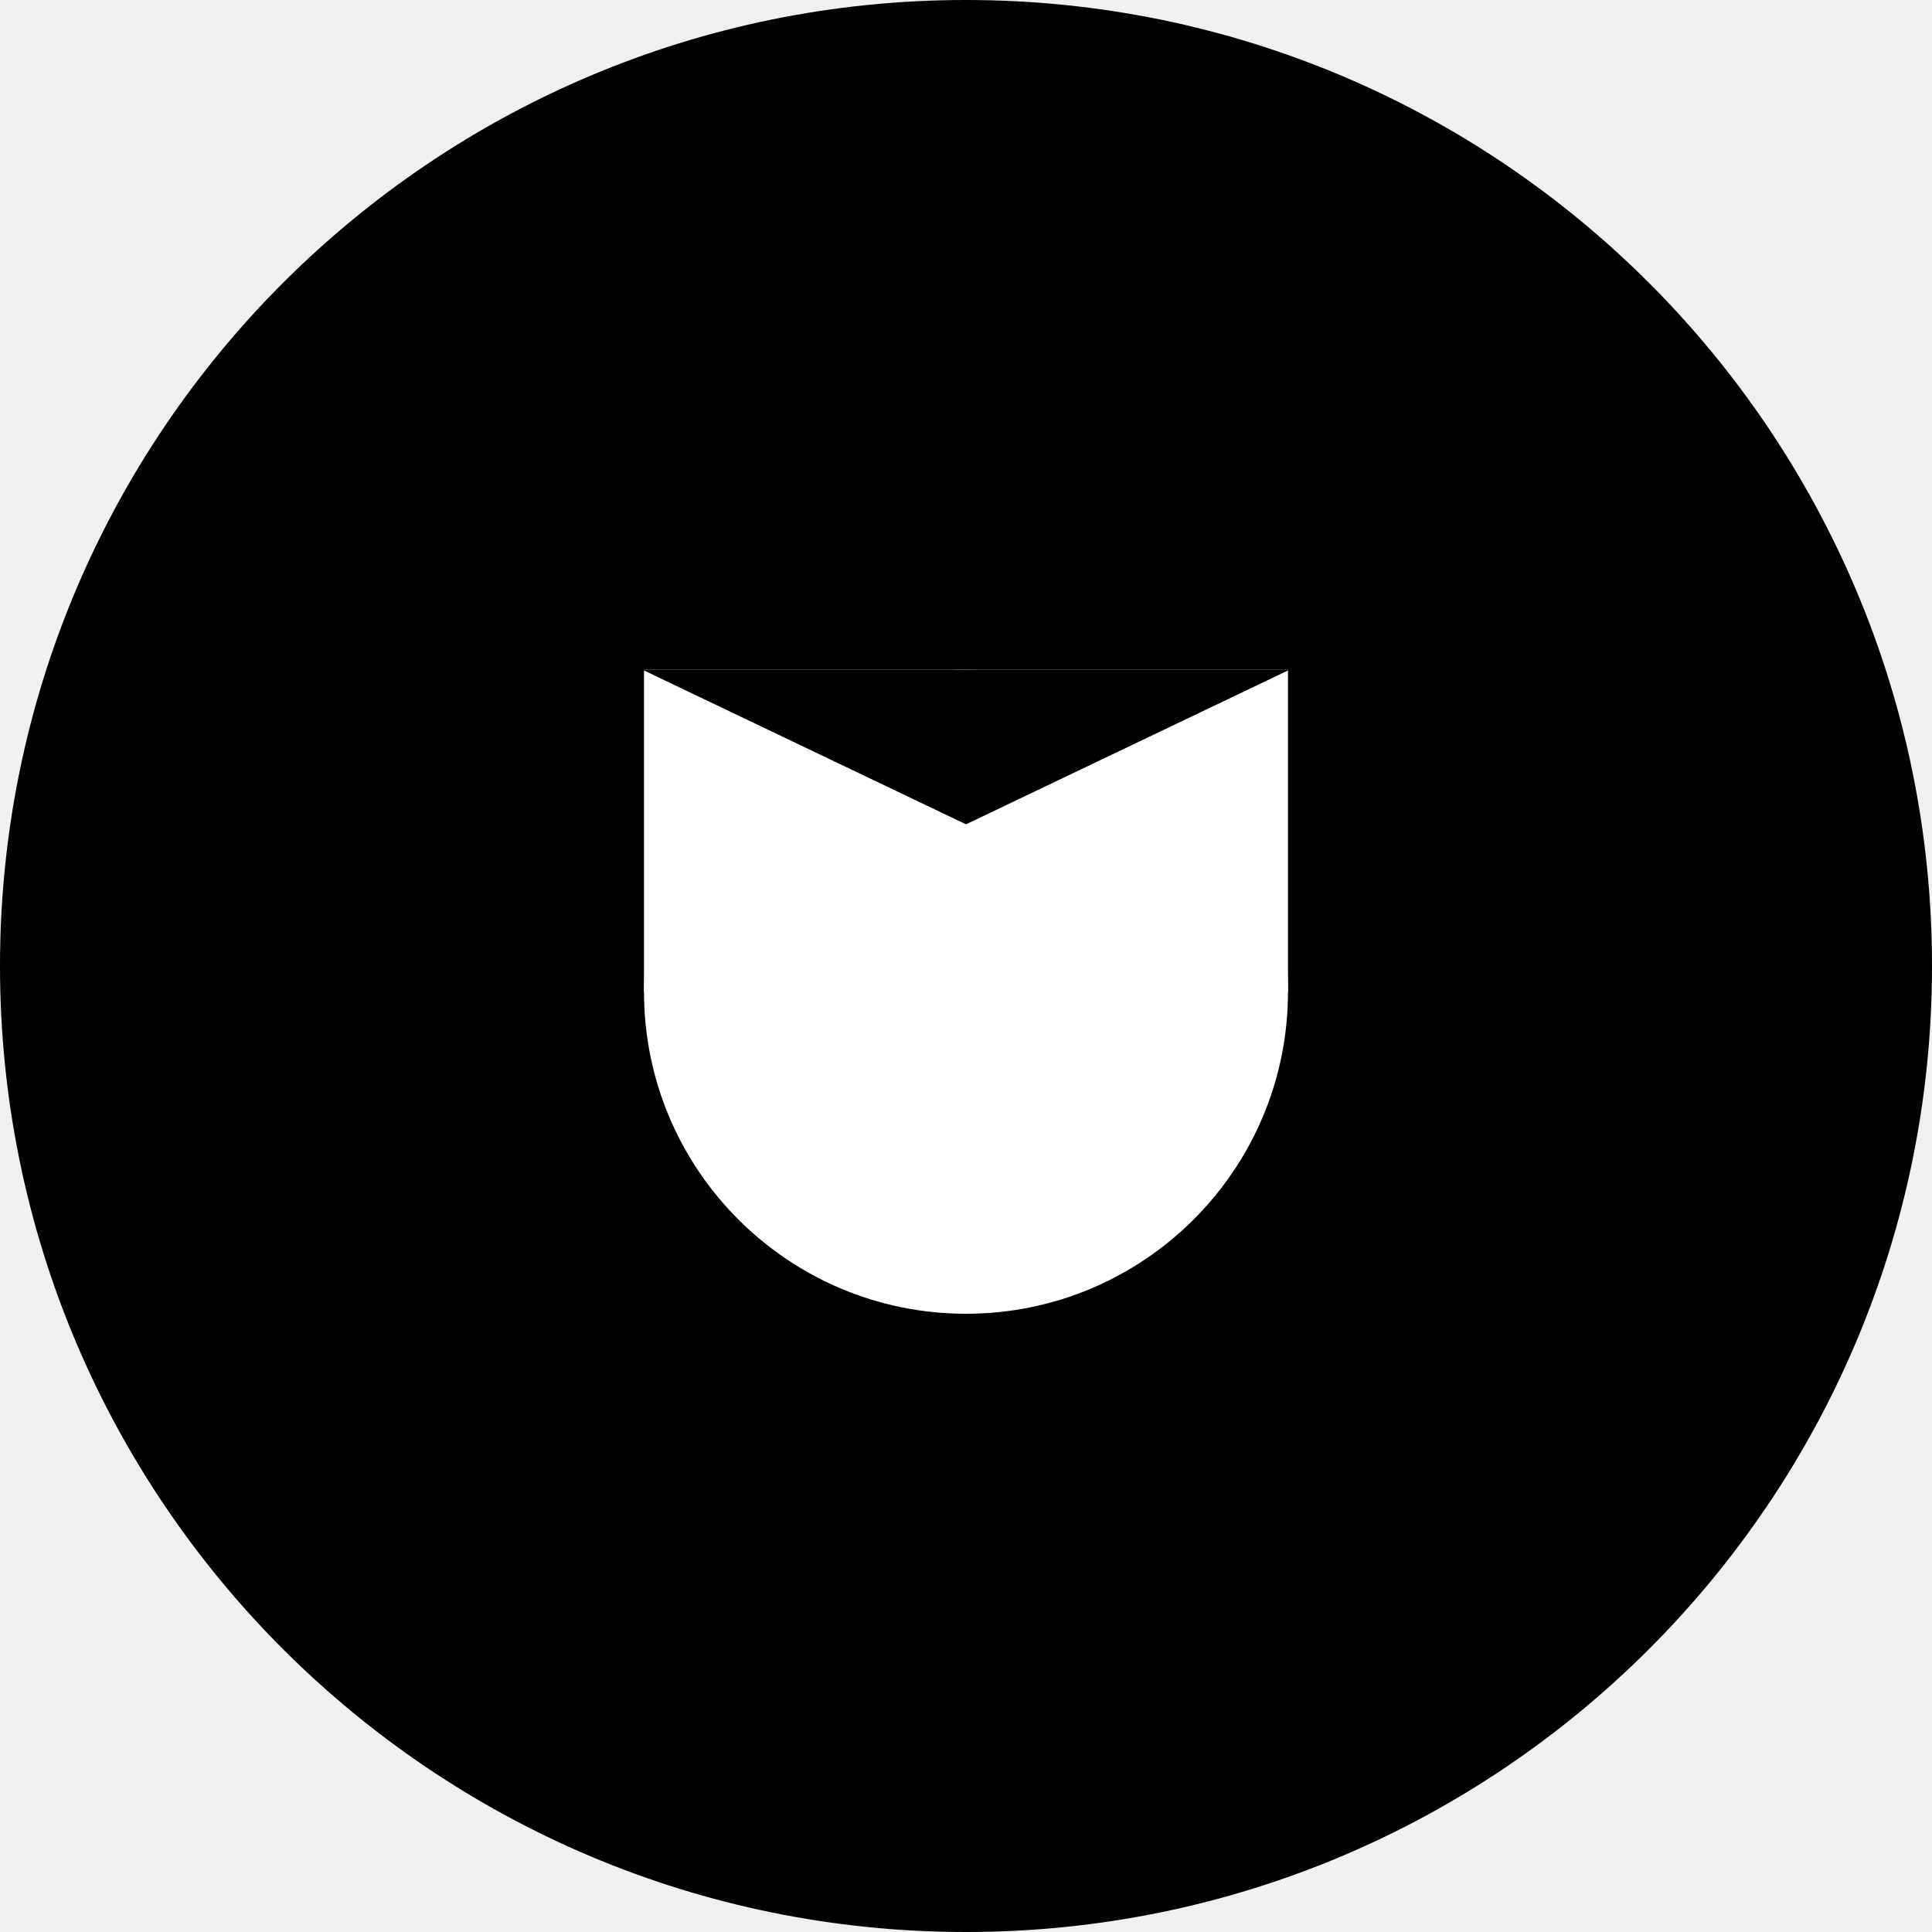
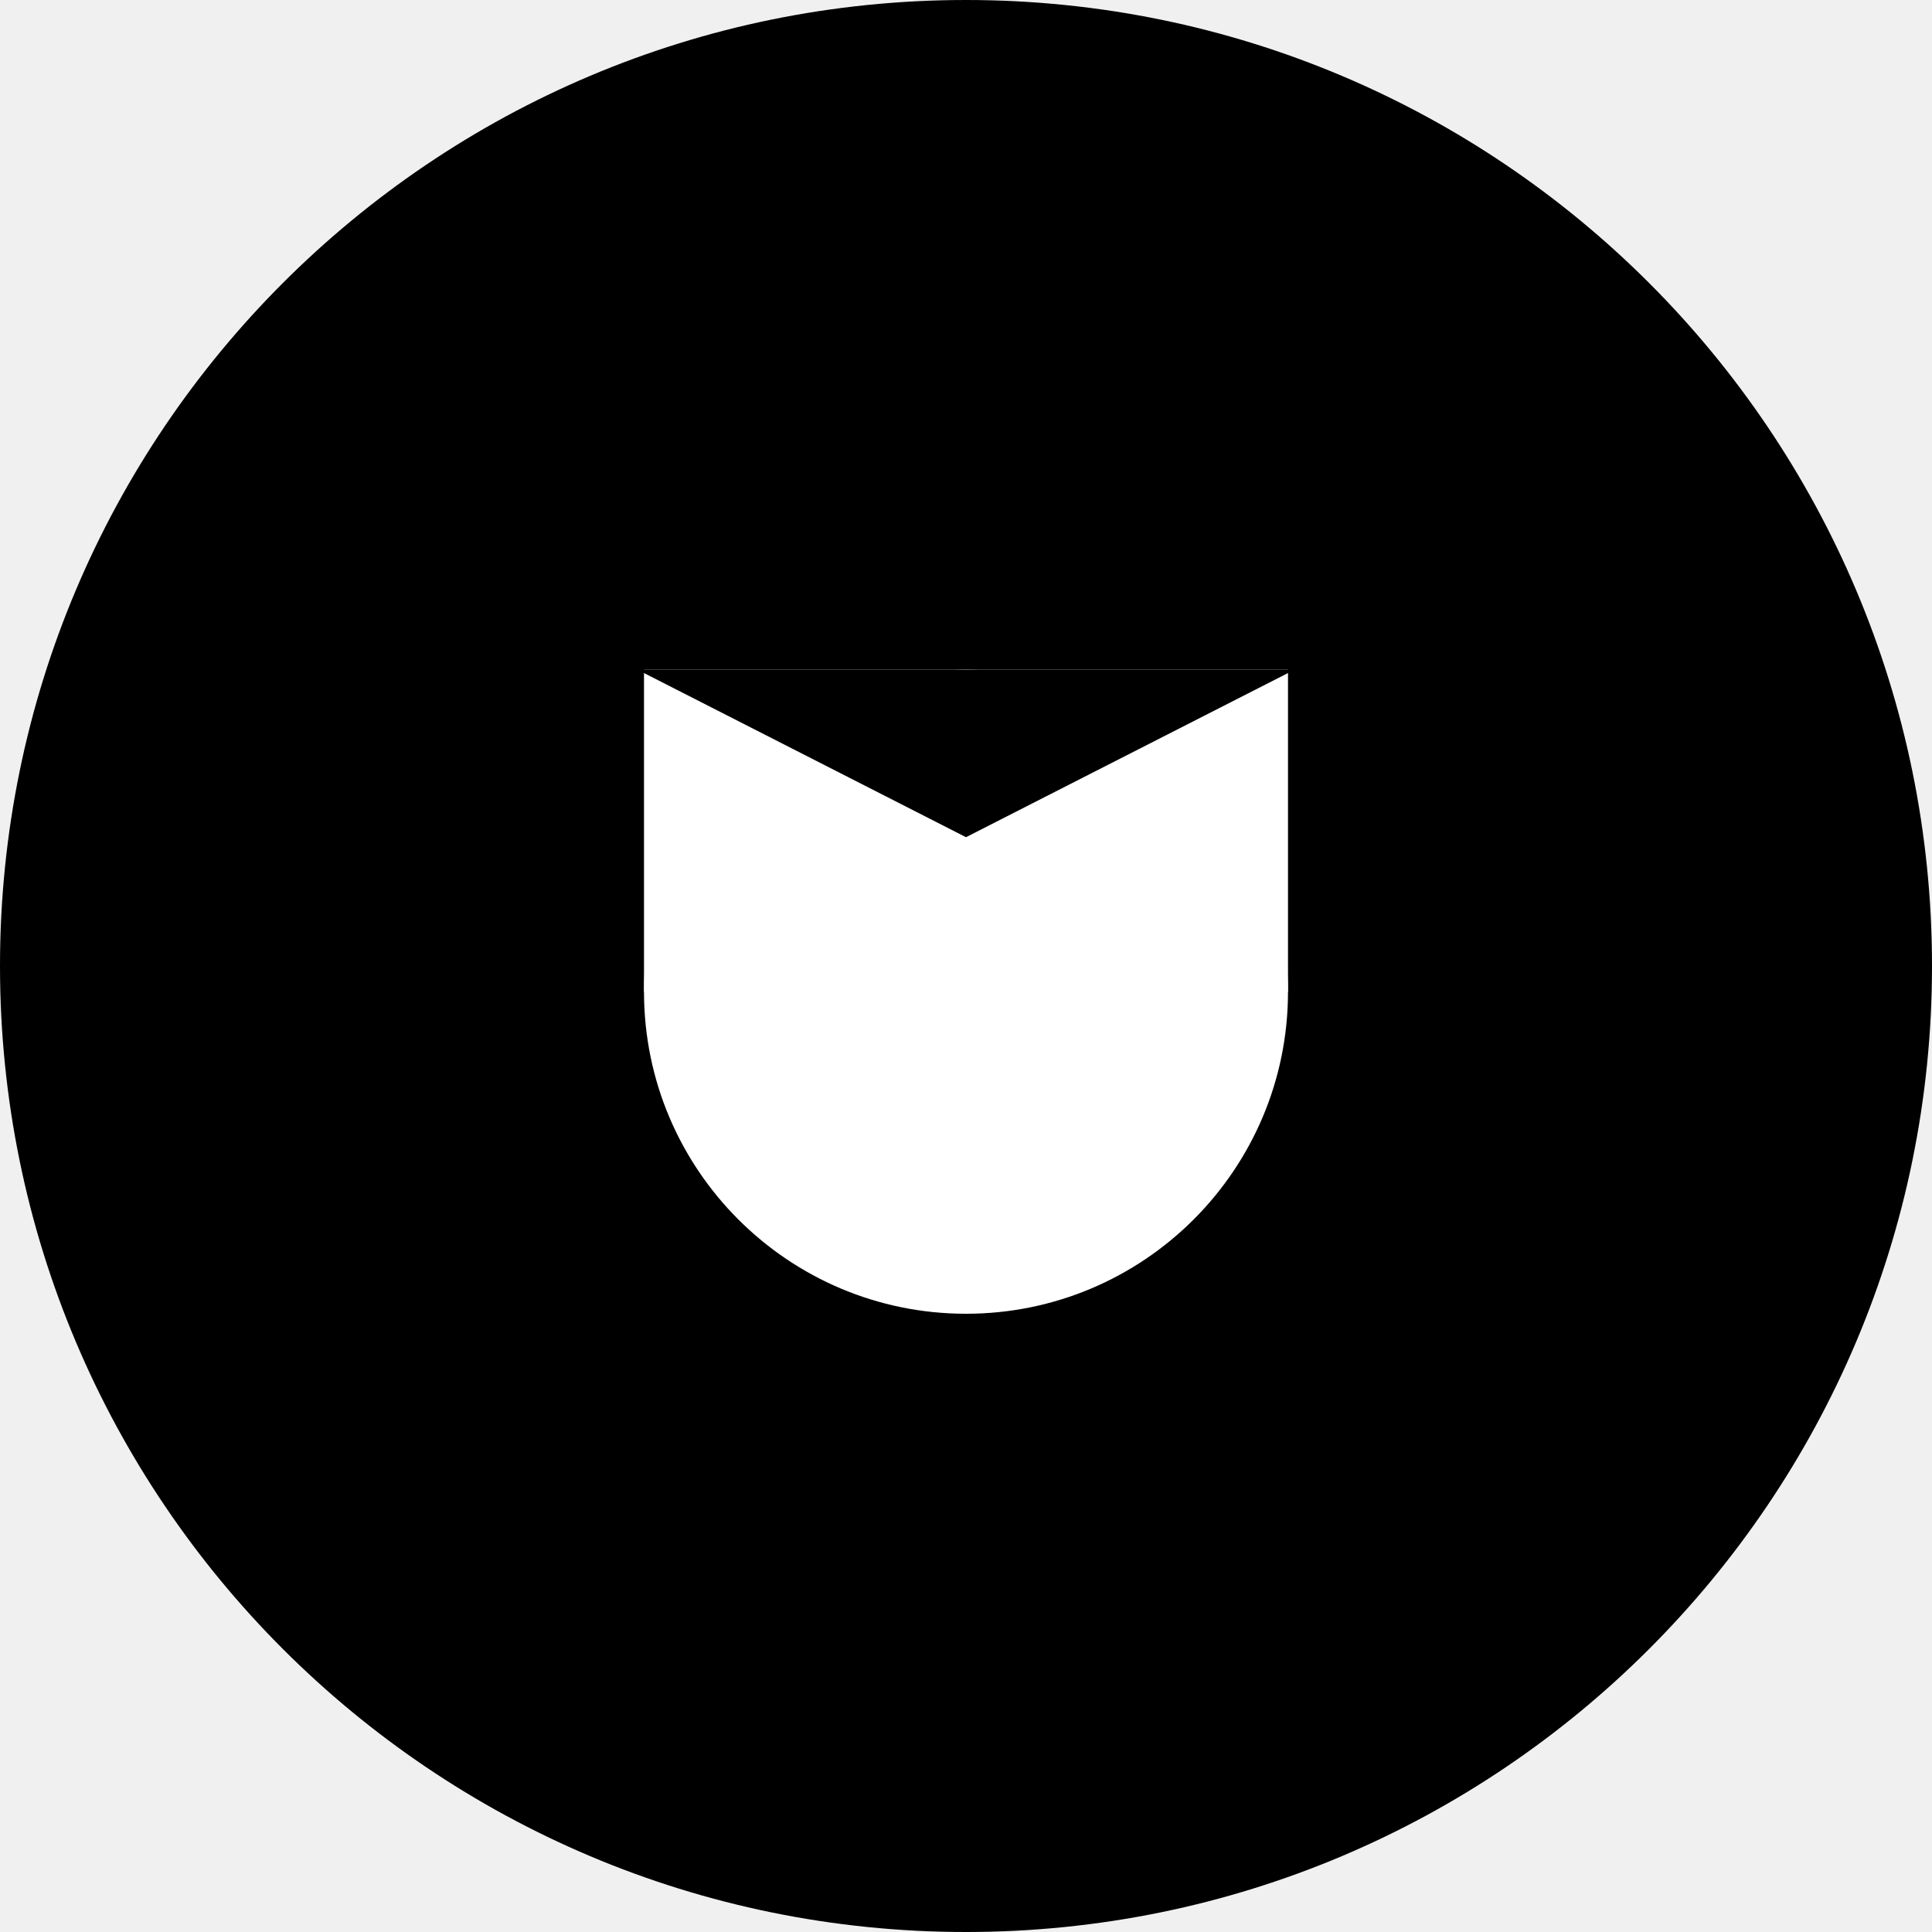
<svg xmlns="http://www.w3.org/2000/svg" width="900" height="900" viewBox="0 0 900 900" fill="none">
-   <path d="M0 450C0 201.472 201.472 0 450 0V0C698.528 0 900 201.472 900 450V450C900 698.528 698.528 900 450 900V900C201.472 900 0 698.528 0 450V450Z" fill="black" />
+   <path d="M0 450C0 201.472 201.472 0 450 0C698.528 0 900 201.472 900 450C900 698.528 698.528 900 450 900C201.472 900 0 698.528 0 450Z" fill="black" />
  <circle cx="450" cy="461.999" r="150" fill="white" />
  <path d="M300 311.999H600V461.999H300V311.999Z" fill="white" />
-   <path d="M450 384L299.312 312H600.688L450 384Z" fill="black" />
+   <path d="M450 390L297 312H603L450 390Z" fill="black" />
</svg>
